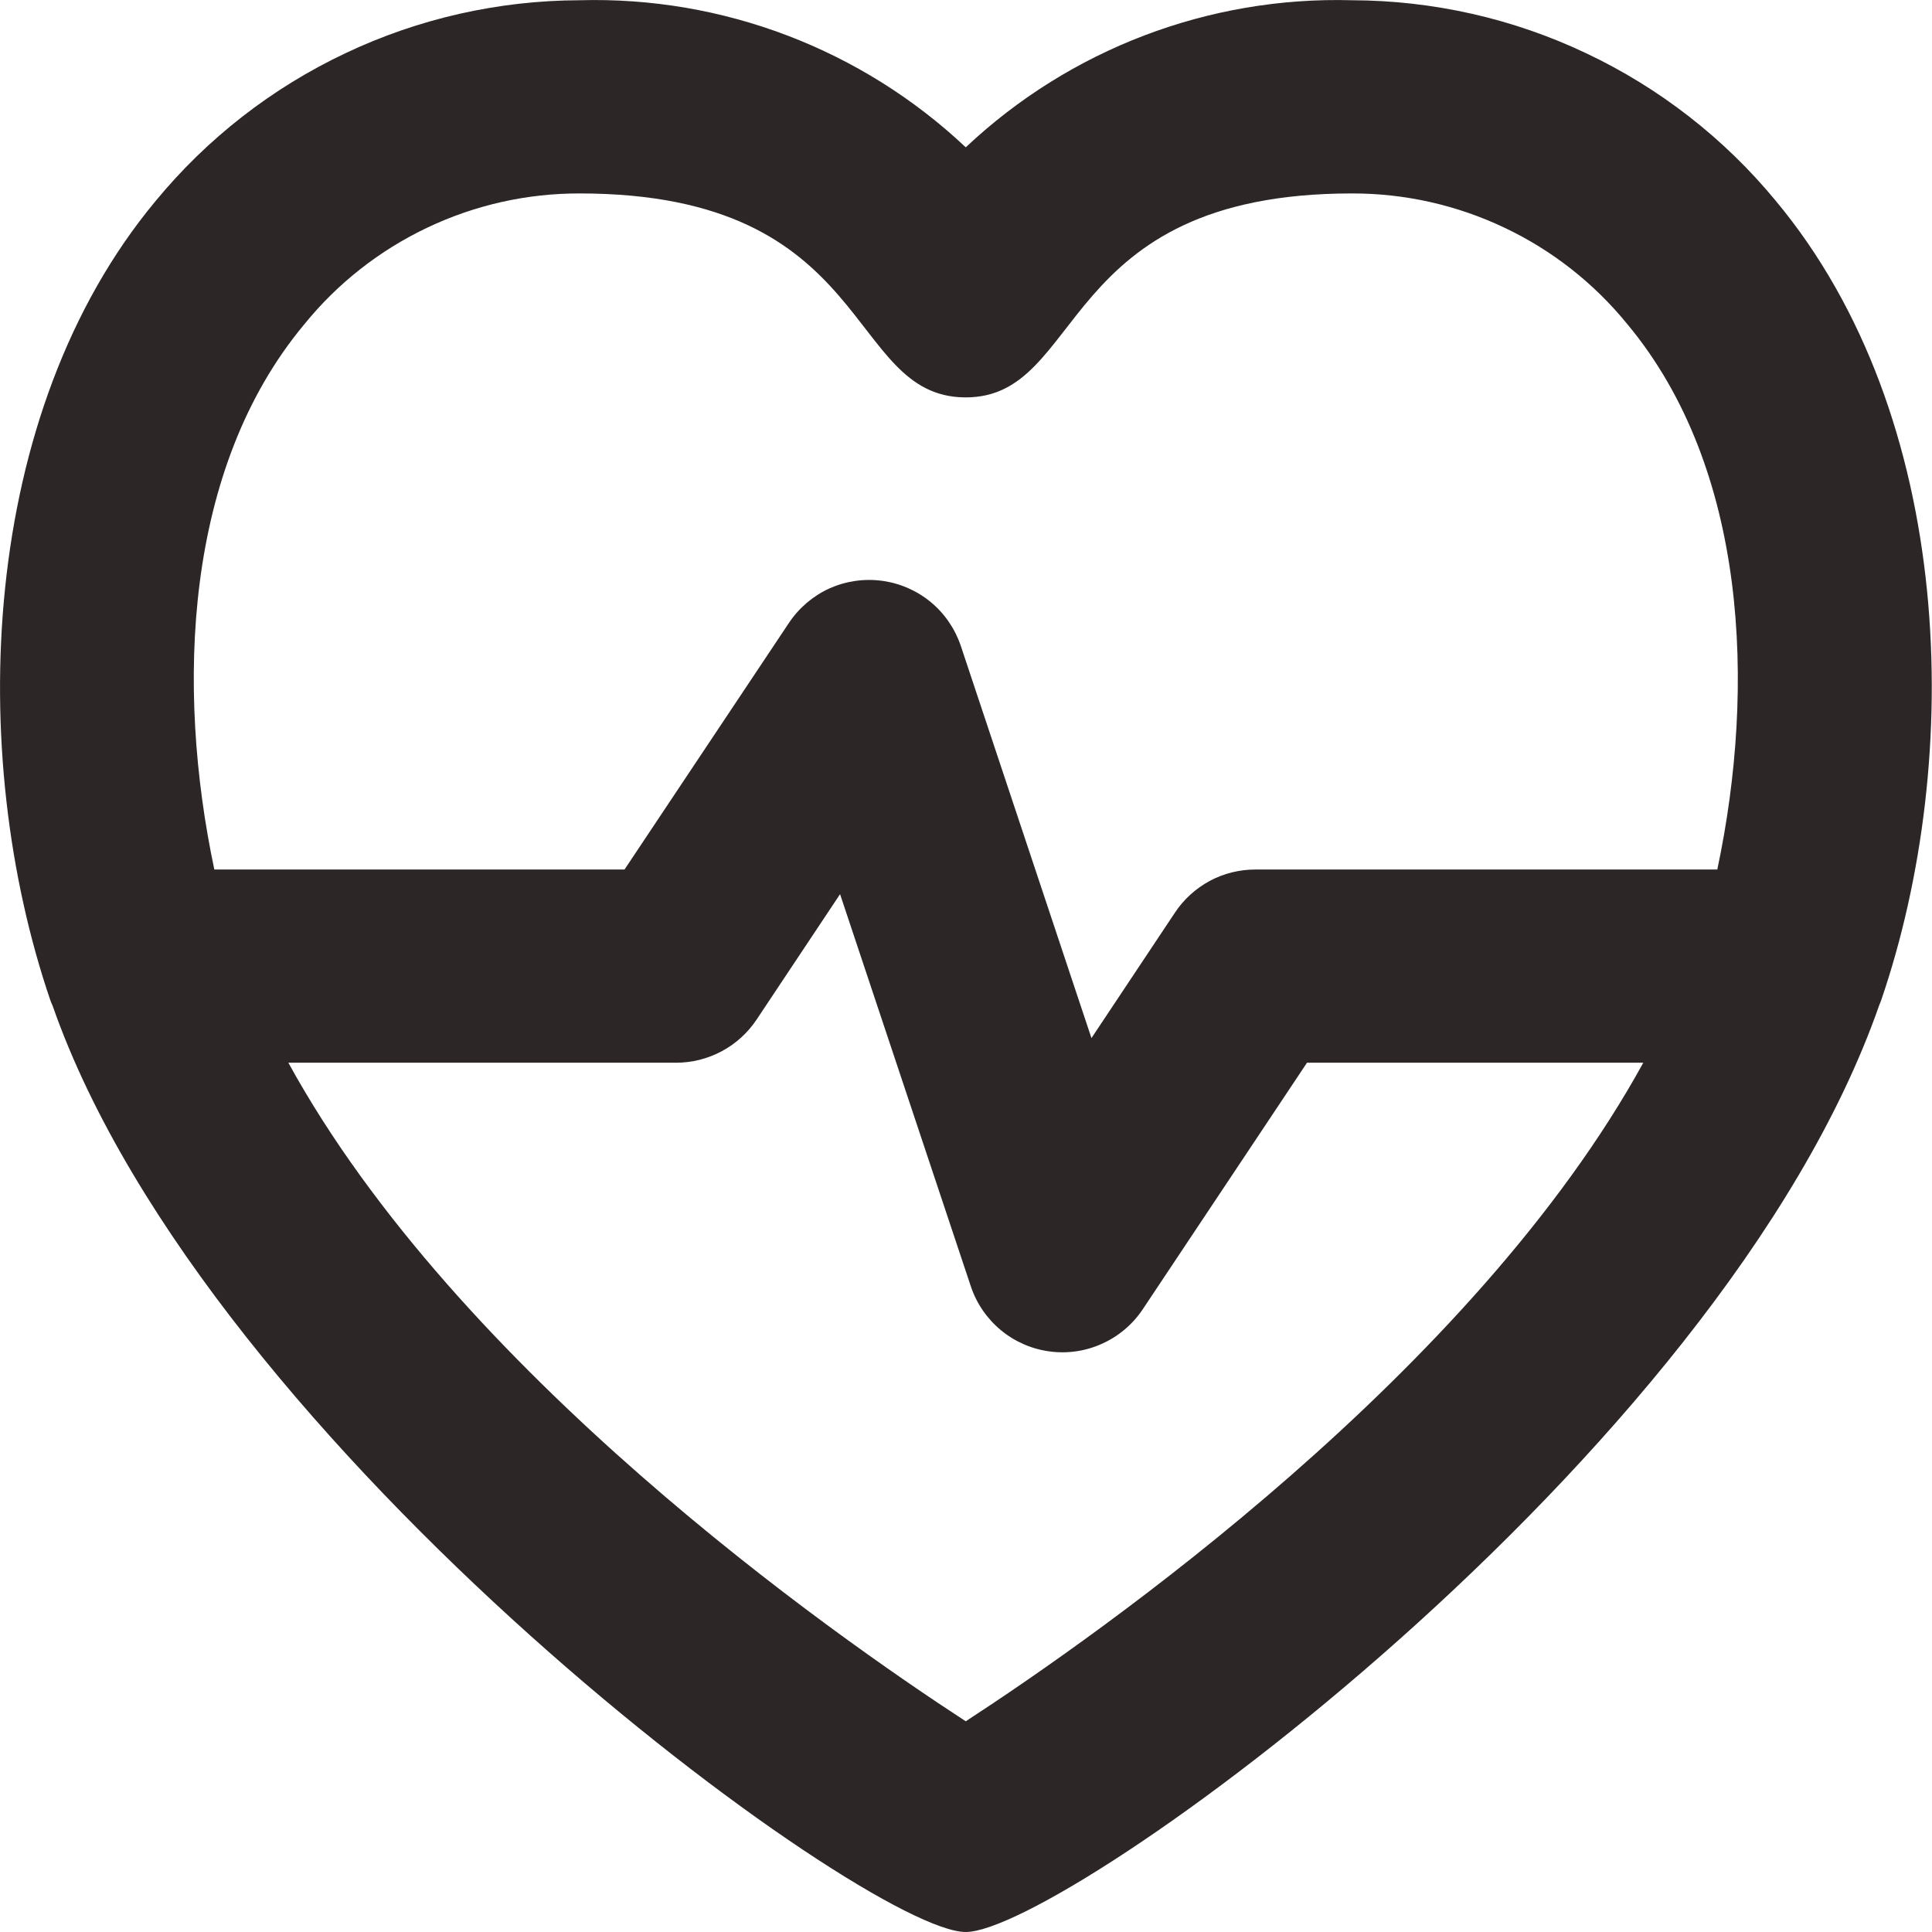
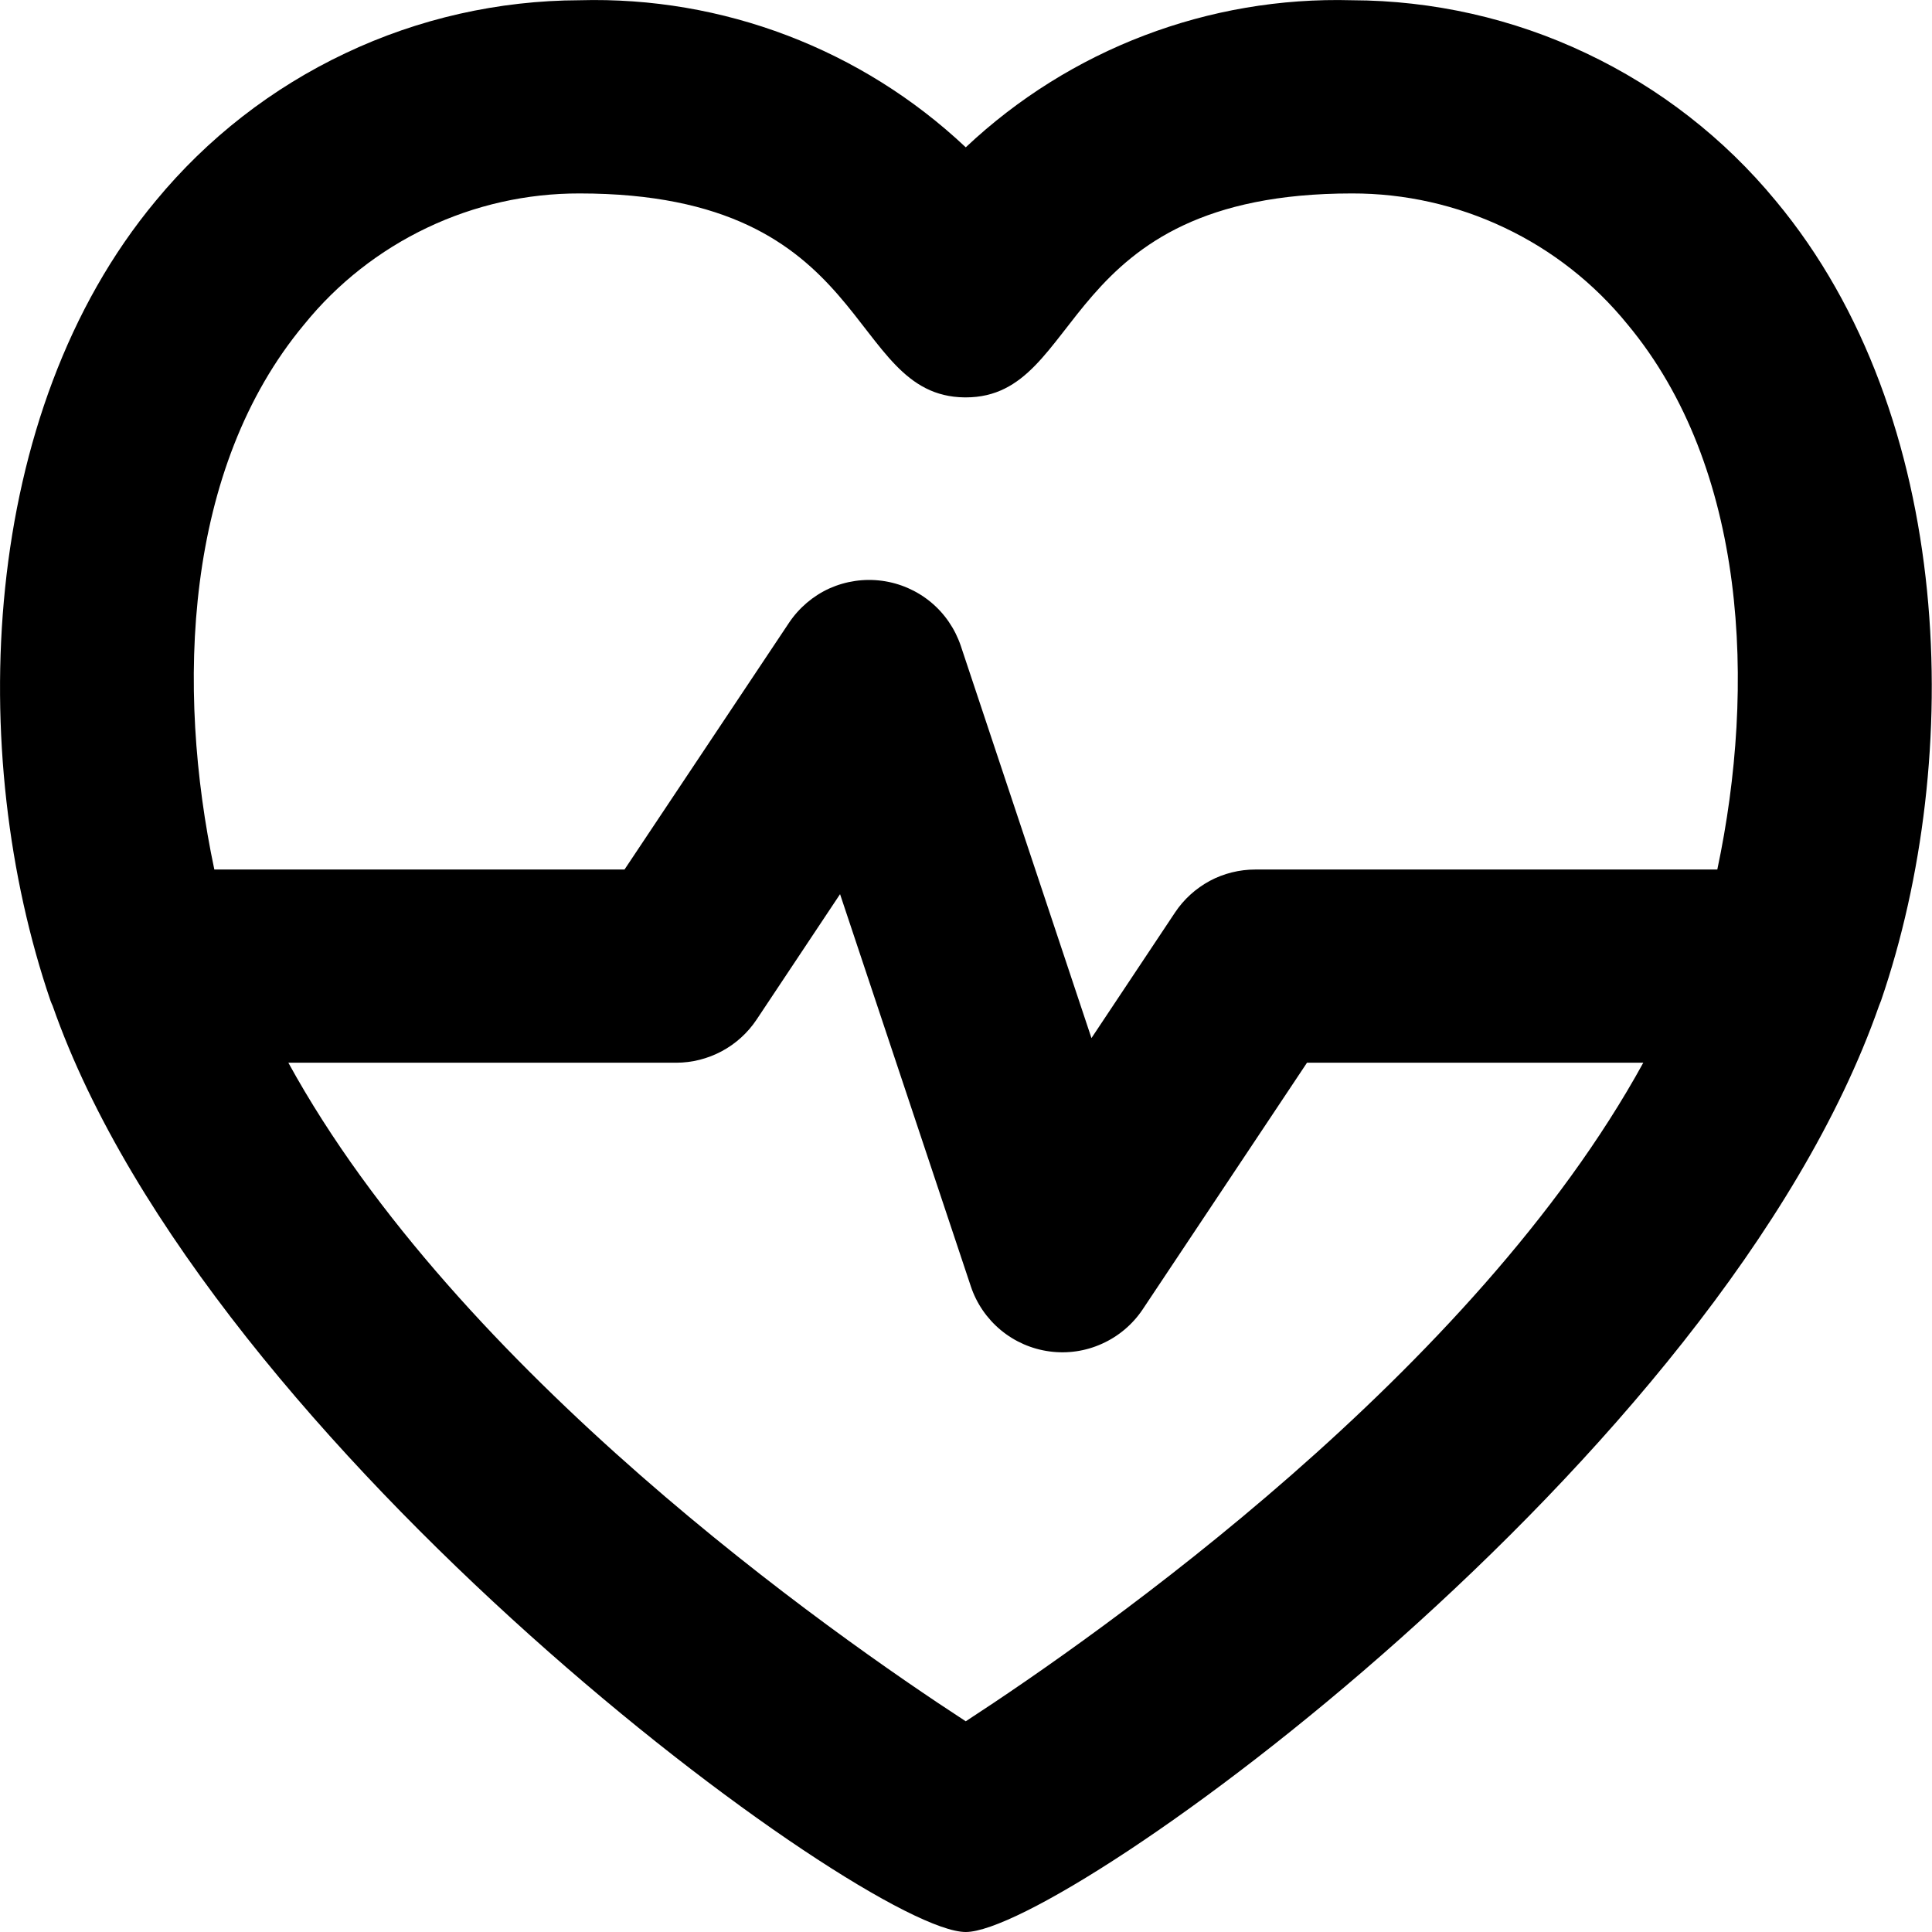
<svg xmlns="http://www.w3.org/2000/svg" width="16" height="16" viewBox="0 0 16 16" fill="none">
-   <path d="M11.196 0.002C10.011 -0.031 8.861 0.407 7.998 1.22C7.135 0.407 5.985 -0.031 4.8 0.002C4.129 0.004 3.467 0.153 2.86 0.441C2.253 0.728 1.717 1.145 1.29 1.663C-0.175 3.422 -0.281 6.241 0.418 8.287C0.424 8.302 0.429 8.316 0.436 8.33C1.72 12 7.169 16 7.998 16C8.813 16 14.246 12.088 15.561 8.33C15.567 8.316 15.572 8.302 15.578 8.287C16.268 6.274 16.194 3.449 14.706 1.663C14.279 1.145 13.743 0.728 13.136 0.441C12.53 0.153 11.867 0.004 11.196 0.002ZM7.998 14.255C6.886 13.531 3.792 11.361 2.388 8.801H5.6C5.731 8.801 5.861 8.768 5.977 8.706C6.093 8.644 6.192 8.554 6.265 8.445L6.957 7.405L8.04 10.653C8.087 10.794 8.173 10.92 8.289 11.016C8.404 11.111 8.543 11.172 8.692 11.192C8.84 11.212 8.991 11.19 9.127 11.128C9.263 11.067 9.38 10.968 9.463 10.844L10.824 8.801H13.609C12.204 11.361 9.11 13.531 7.998 14.255ZM14.222 7.201H10.396C10.265 7.201 10.135 7.233 10.019 7.295C9.903 7.358 9.804 7.447 9.731 7.557L9.039 8.597L7.957 5.349C7.909 5.207 7.823 5.081 7.708 4.986C7.593 4.891 7.453 4.83 7.305 4.81C7.156 4.79 7.006 4.812 6.869 4.873C6.733 4.935 6.617 5.034 6.534 5.158L5.172 7.201H1.775C1.455 5.688 1.525 3.879 2.519 2.687C2.794 2.347 3.142 2.074 3.537 1.886C3.932 1.698 4.363 1.601 4.8 1.602C7.252 1.602 6.996 3.281 7.989 3.291H7.998C8.993 3.291 8.741 1.602 11.196 1.602C11.633 1.601 12.065 1.698 12.46 1.886C12.855 2.073 13.203 2.347 13.479 2.687C14.467 3.875 14.544 5.681 14.222 7.201Z" fill="#2D2627" />
+   <path d="M11.196 0.002C10.011 -0.031 8.861 0.407 7.998 1.22C7.135 0.407 5.985 -0.031 4.8 0.002C4.129 0.004 3.467 0.153 2.86 0.441C2.253 0.728 1.717 1.145 1.29 1.663C-0.175 3.422 -0.281 6.241 0.418 8.287C0.424 8.302 0.429 8.316 0.436 8.33C1.72 12 7.169 16 7.998 16C8.813 16 14.246 12.088 15.561 8.33C15.567 8.316 15.572 8.302 15.578 8.287C16.268 6.274 16.194 3.449 14.706 1.663C14.279 1.145 13.743 0.728 13.136 0.441C12.53 0.153 11.867 0.004 11.196 0.002ZM7.998 14.255C6.886 13.531 3.792 11.361 2.388 8.801H5.6C5.731 8.801 5.861 8.768 5.977 8.706C6.093 8.644 6.192 8.554 6.265 8.445L6.957 7.405L8.04 10.653C8.087 10.794 8.173 10.92 8.289 11.016C8.404 11.111 8.543 11.172 8.692 11.192C8.84 11.212 8.991 11.19 9.127 11.128C9.263 11.067 9.38 10.968 9.463 10.844L10.824 8.801H13.609C12.204 11.361 9.11 13.531 7.998 14.255ZM14.222 7.201H10.396C10.265 7.201 10.135 7.233 10.019 7.295C9.903 7.358 9.804 7.447 9.731 7.557L9.039 8.597L7.957 5.349C7.909 5.207 7.823 5.081 7.708 4.986C7.593 4.891 7.453 4.83 7.305 4.81C7.156 4.79 7.006 4.812 6.869 4.873C6.733 4.935 6.617 5.034 6.534 5.158L5.172 7.201H1.775C1.455 5.688 1.525 3.879 2.519 2.687C2.794 2.347 3.142 2.074 3.537 1.886C3.932 1.698 4.363 1.601 4.8 1.602C7.252 1.602 6.996 3.281 7.989 3.291H7.998C8.993 3.291 8.741 1.602 11.196 1.602C11.633 1.601 12.065 1.698 12.46 1.886C12.855 2.073 13.203 2.347 13.479 2.687C14.467 3.875 14.544 5.681 14.222 7.201Z" fill="currentColor" />
</svg>
